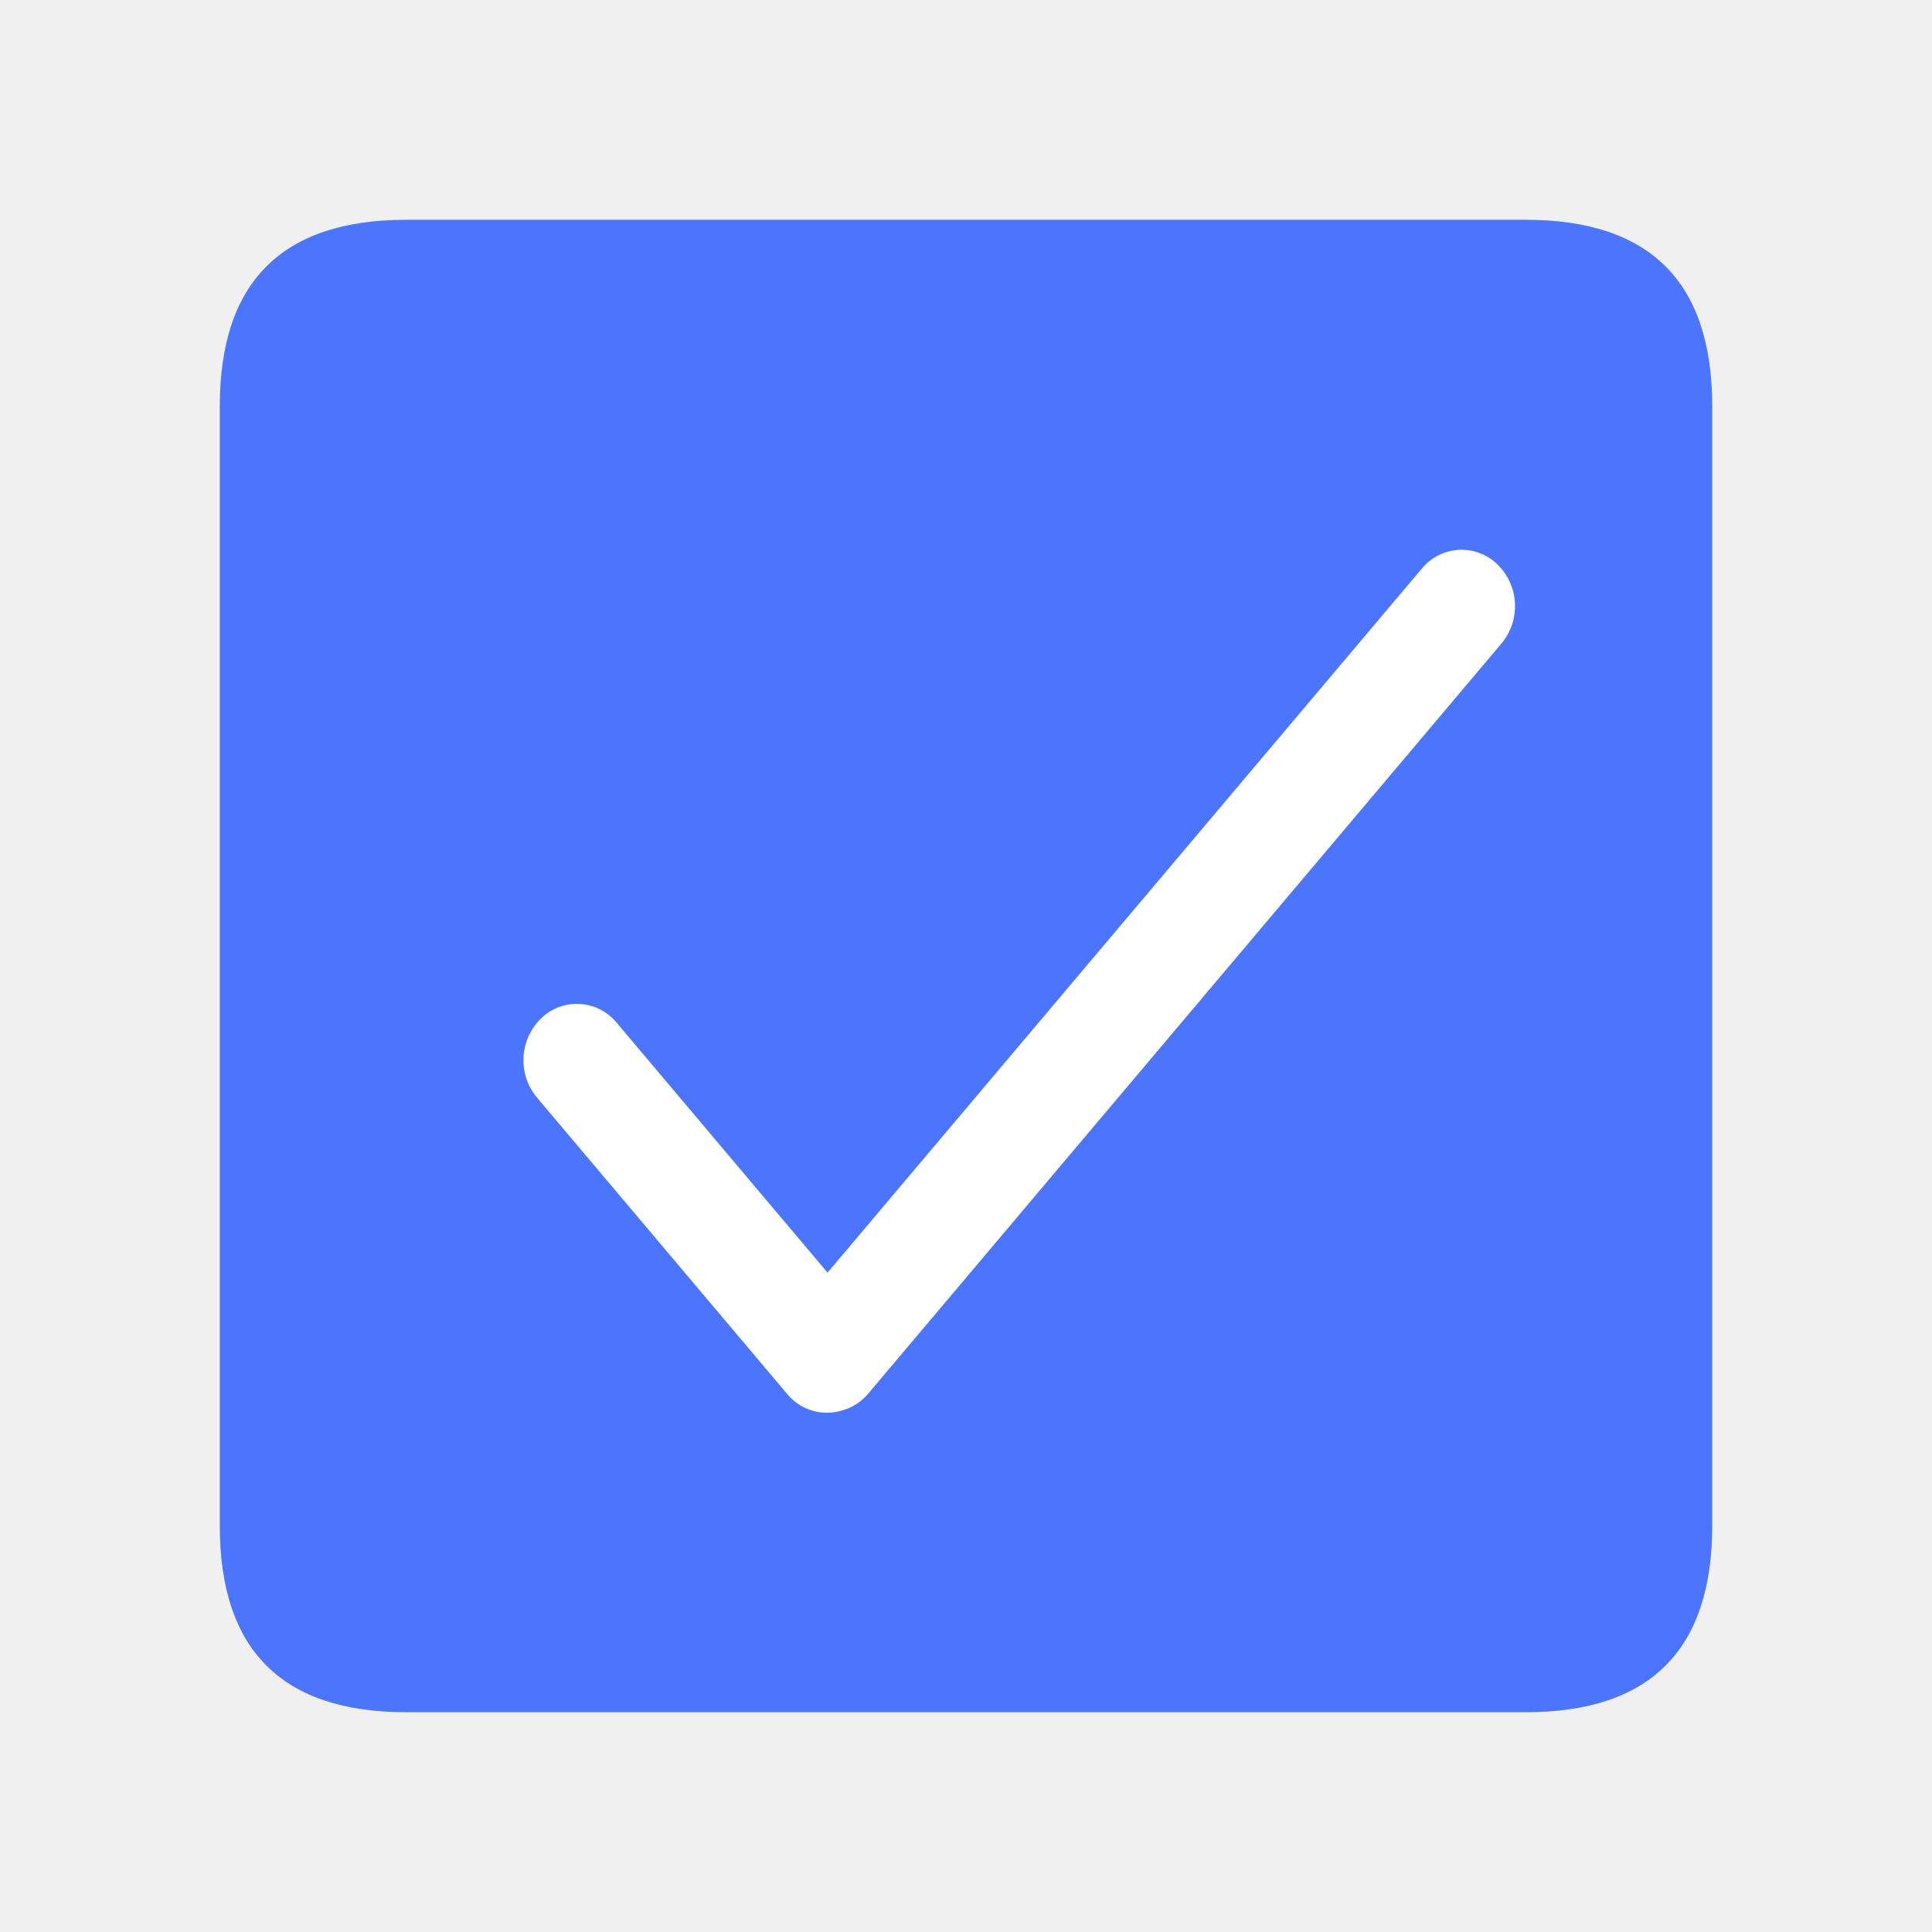
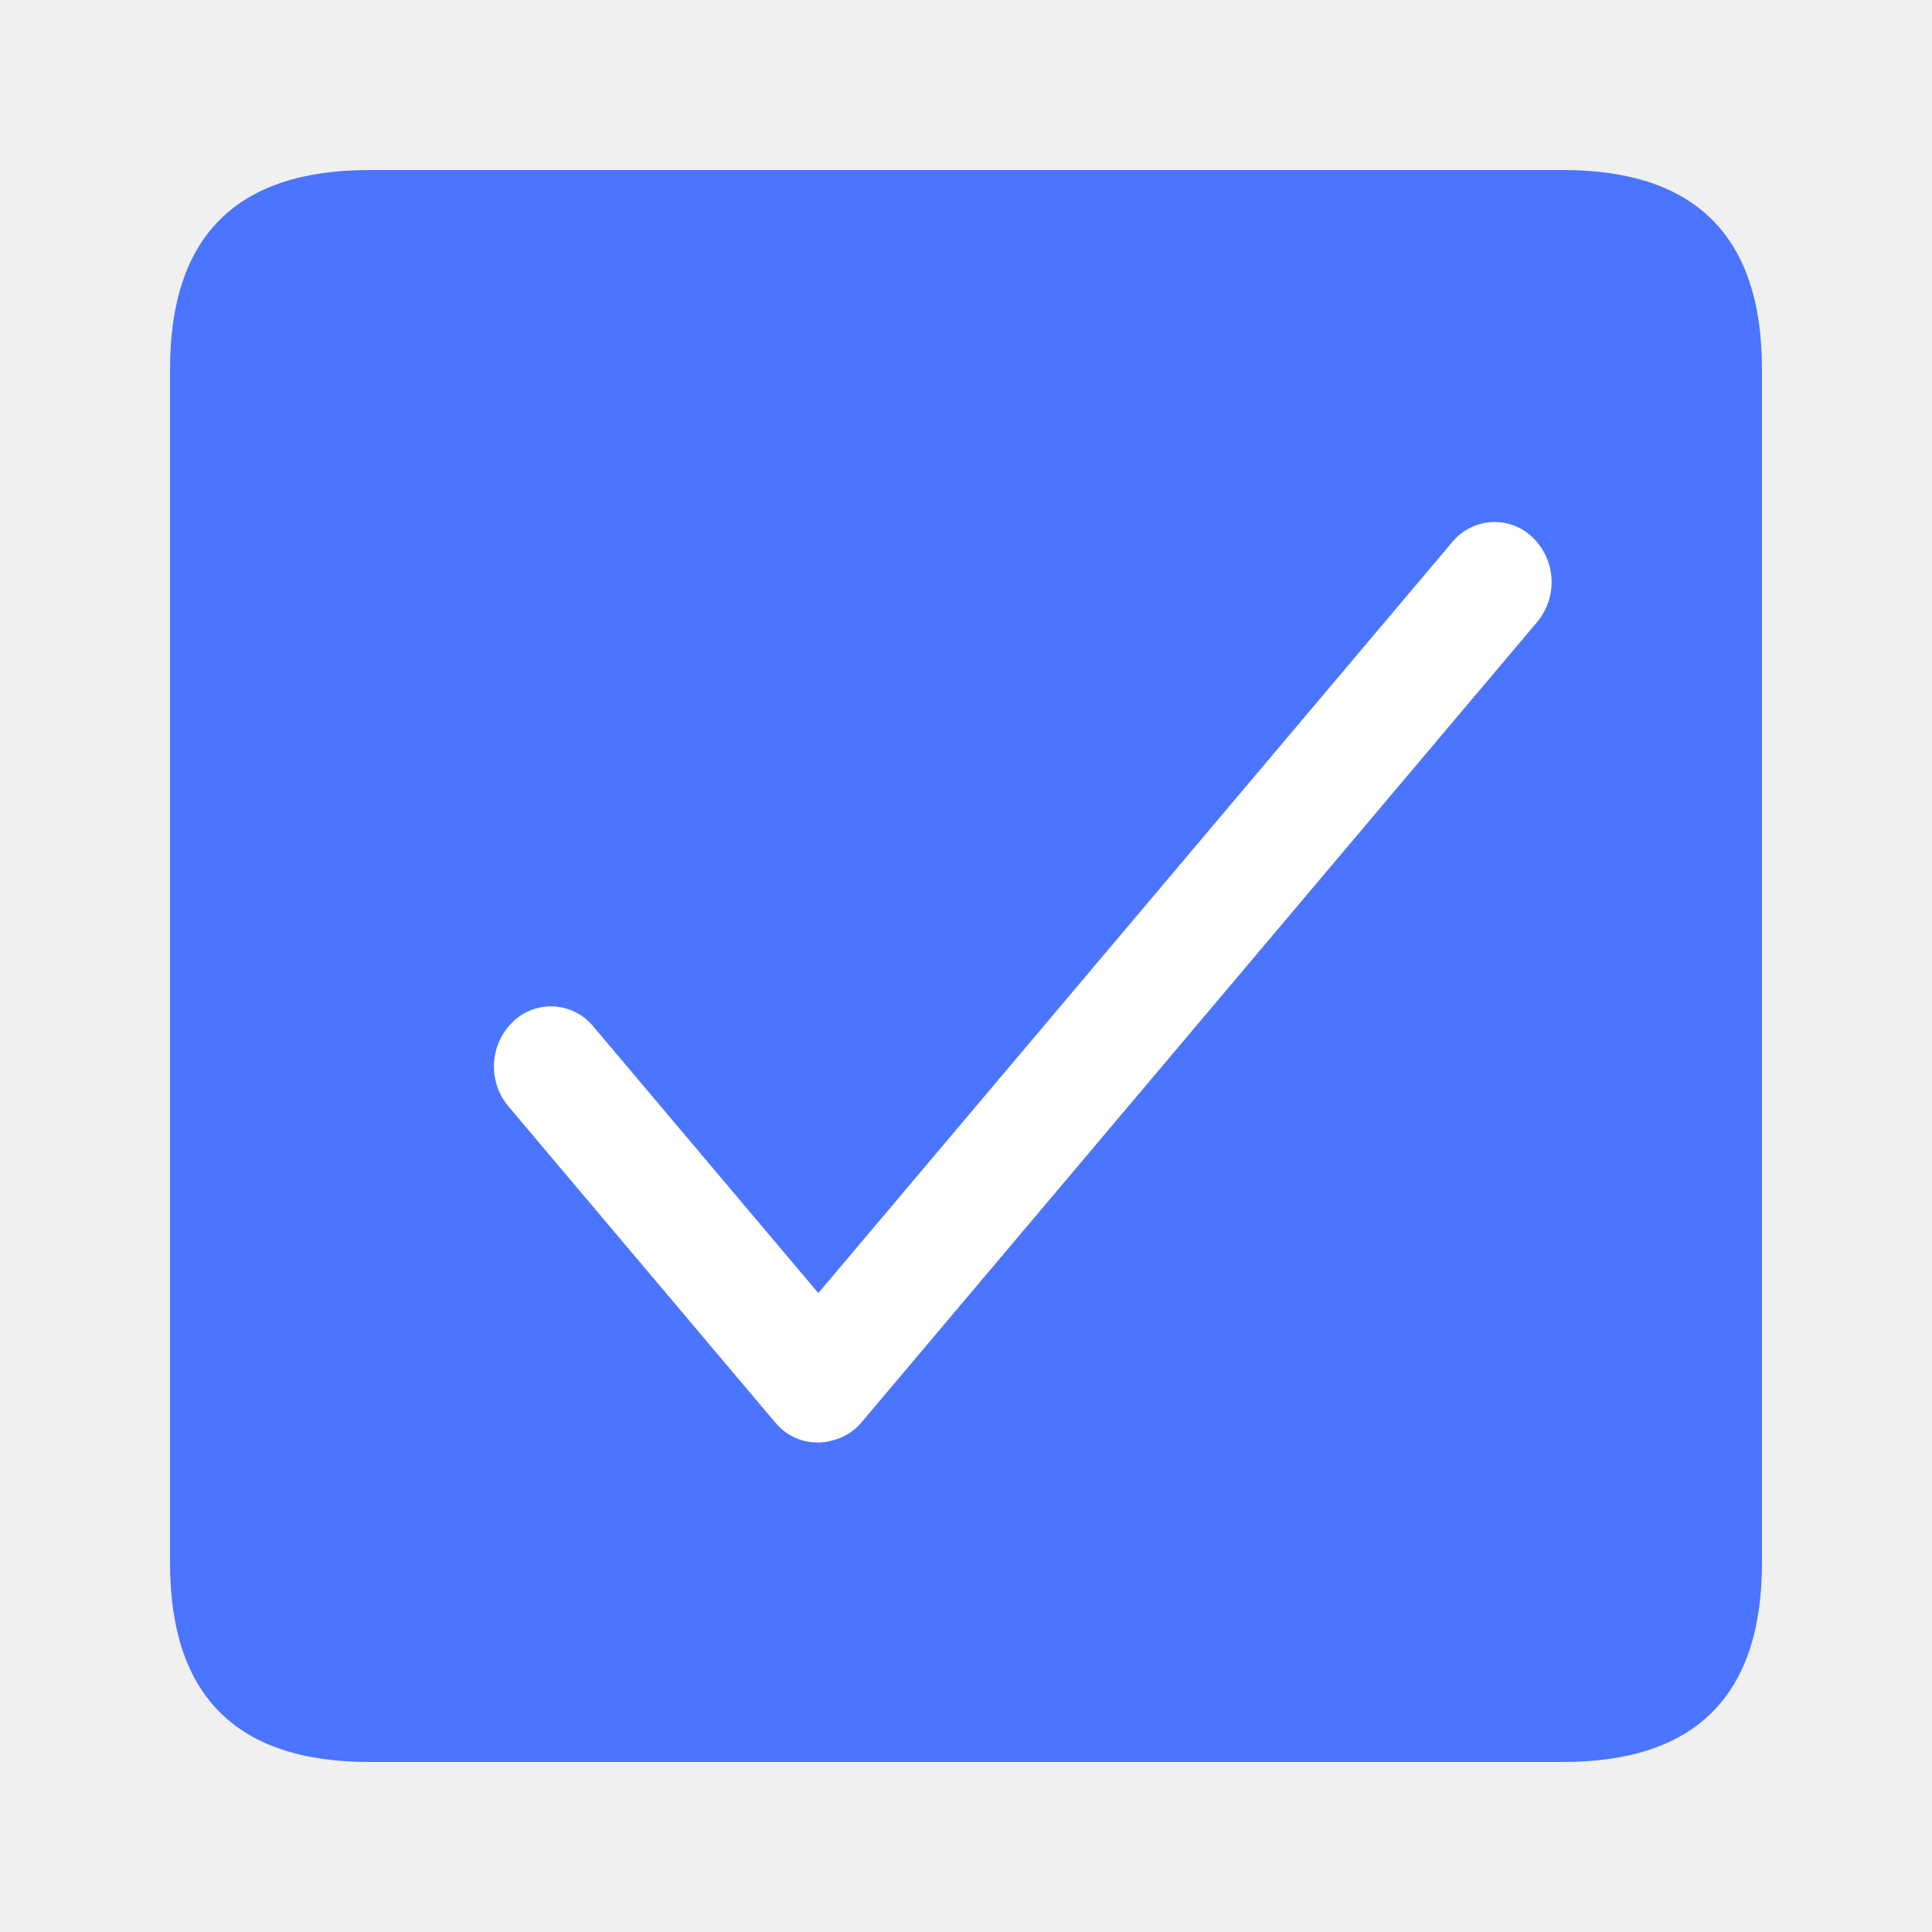
- <svg xmlns="http://www.w3.org/2000/svg" class="icon" viewBox="0 0 1024 1024" width="81" height="81">
-   <path d="M215.369 116.492h593.262q98.877 0 98.877 98.877v593.262q0 98.877-98.877 98.877H215.369q-98.877 0-98.877-98.877V215.369q0-98.877 98.877-98.877z" fill="#4B74FF" />
-   <path d="M438.592 674.56L753.92 300.992a27.2 27.2 0 0139.552-2.048 30.912 30.912 0 012.24 42.24l-335.68 397.632a27.072 27.072 0 01-13.76 8.768 27.2 27.2 0 01-28.8-8.448L284.736 581.888a30.912 30.912 0 013.456-43.392 27.2 27.2 0 0138.336 3.2l112.064 132.8z" fill="#FFF" />
+ <svg xmlns="http://www.w3.org/2000/svg" class="icon" viewBox="0 0 1024 1024" width="84" height="84">
+   <path d="M195.594 90.125h632.812q105.469 0 105.469 105.469v632.812q0 105.469-105.469 105.469H195.594q-105.469 0-105.469-105.469V195.594q0-105.469 105.469-105.469z" fill="#4B74FF" />
+   <path d="M433.698 685.397l336.35-398.472a29.013 29.013 0 0142.189-2.185 32.973 32.973 0 012.39 45.056l-358.06 424.141a28.877 28.877 0 01-14.677 9.353 29.013 29.013 0 01-30.72-9.012l-141.585-167.73a32.973 32.973 0 013.686-46.286 29.013 29.013 0 0140.892 3.414l119.535 141.653z" fill="#FFF" />
</svg>
